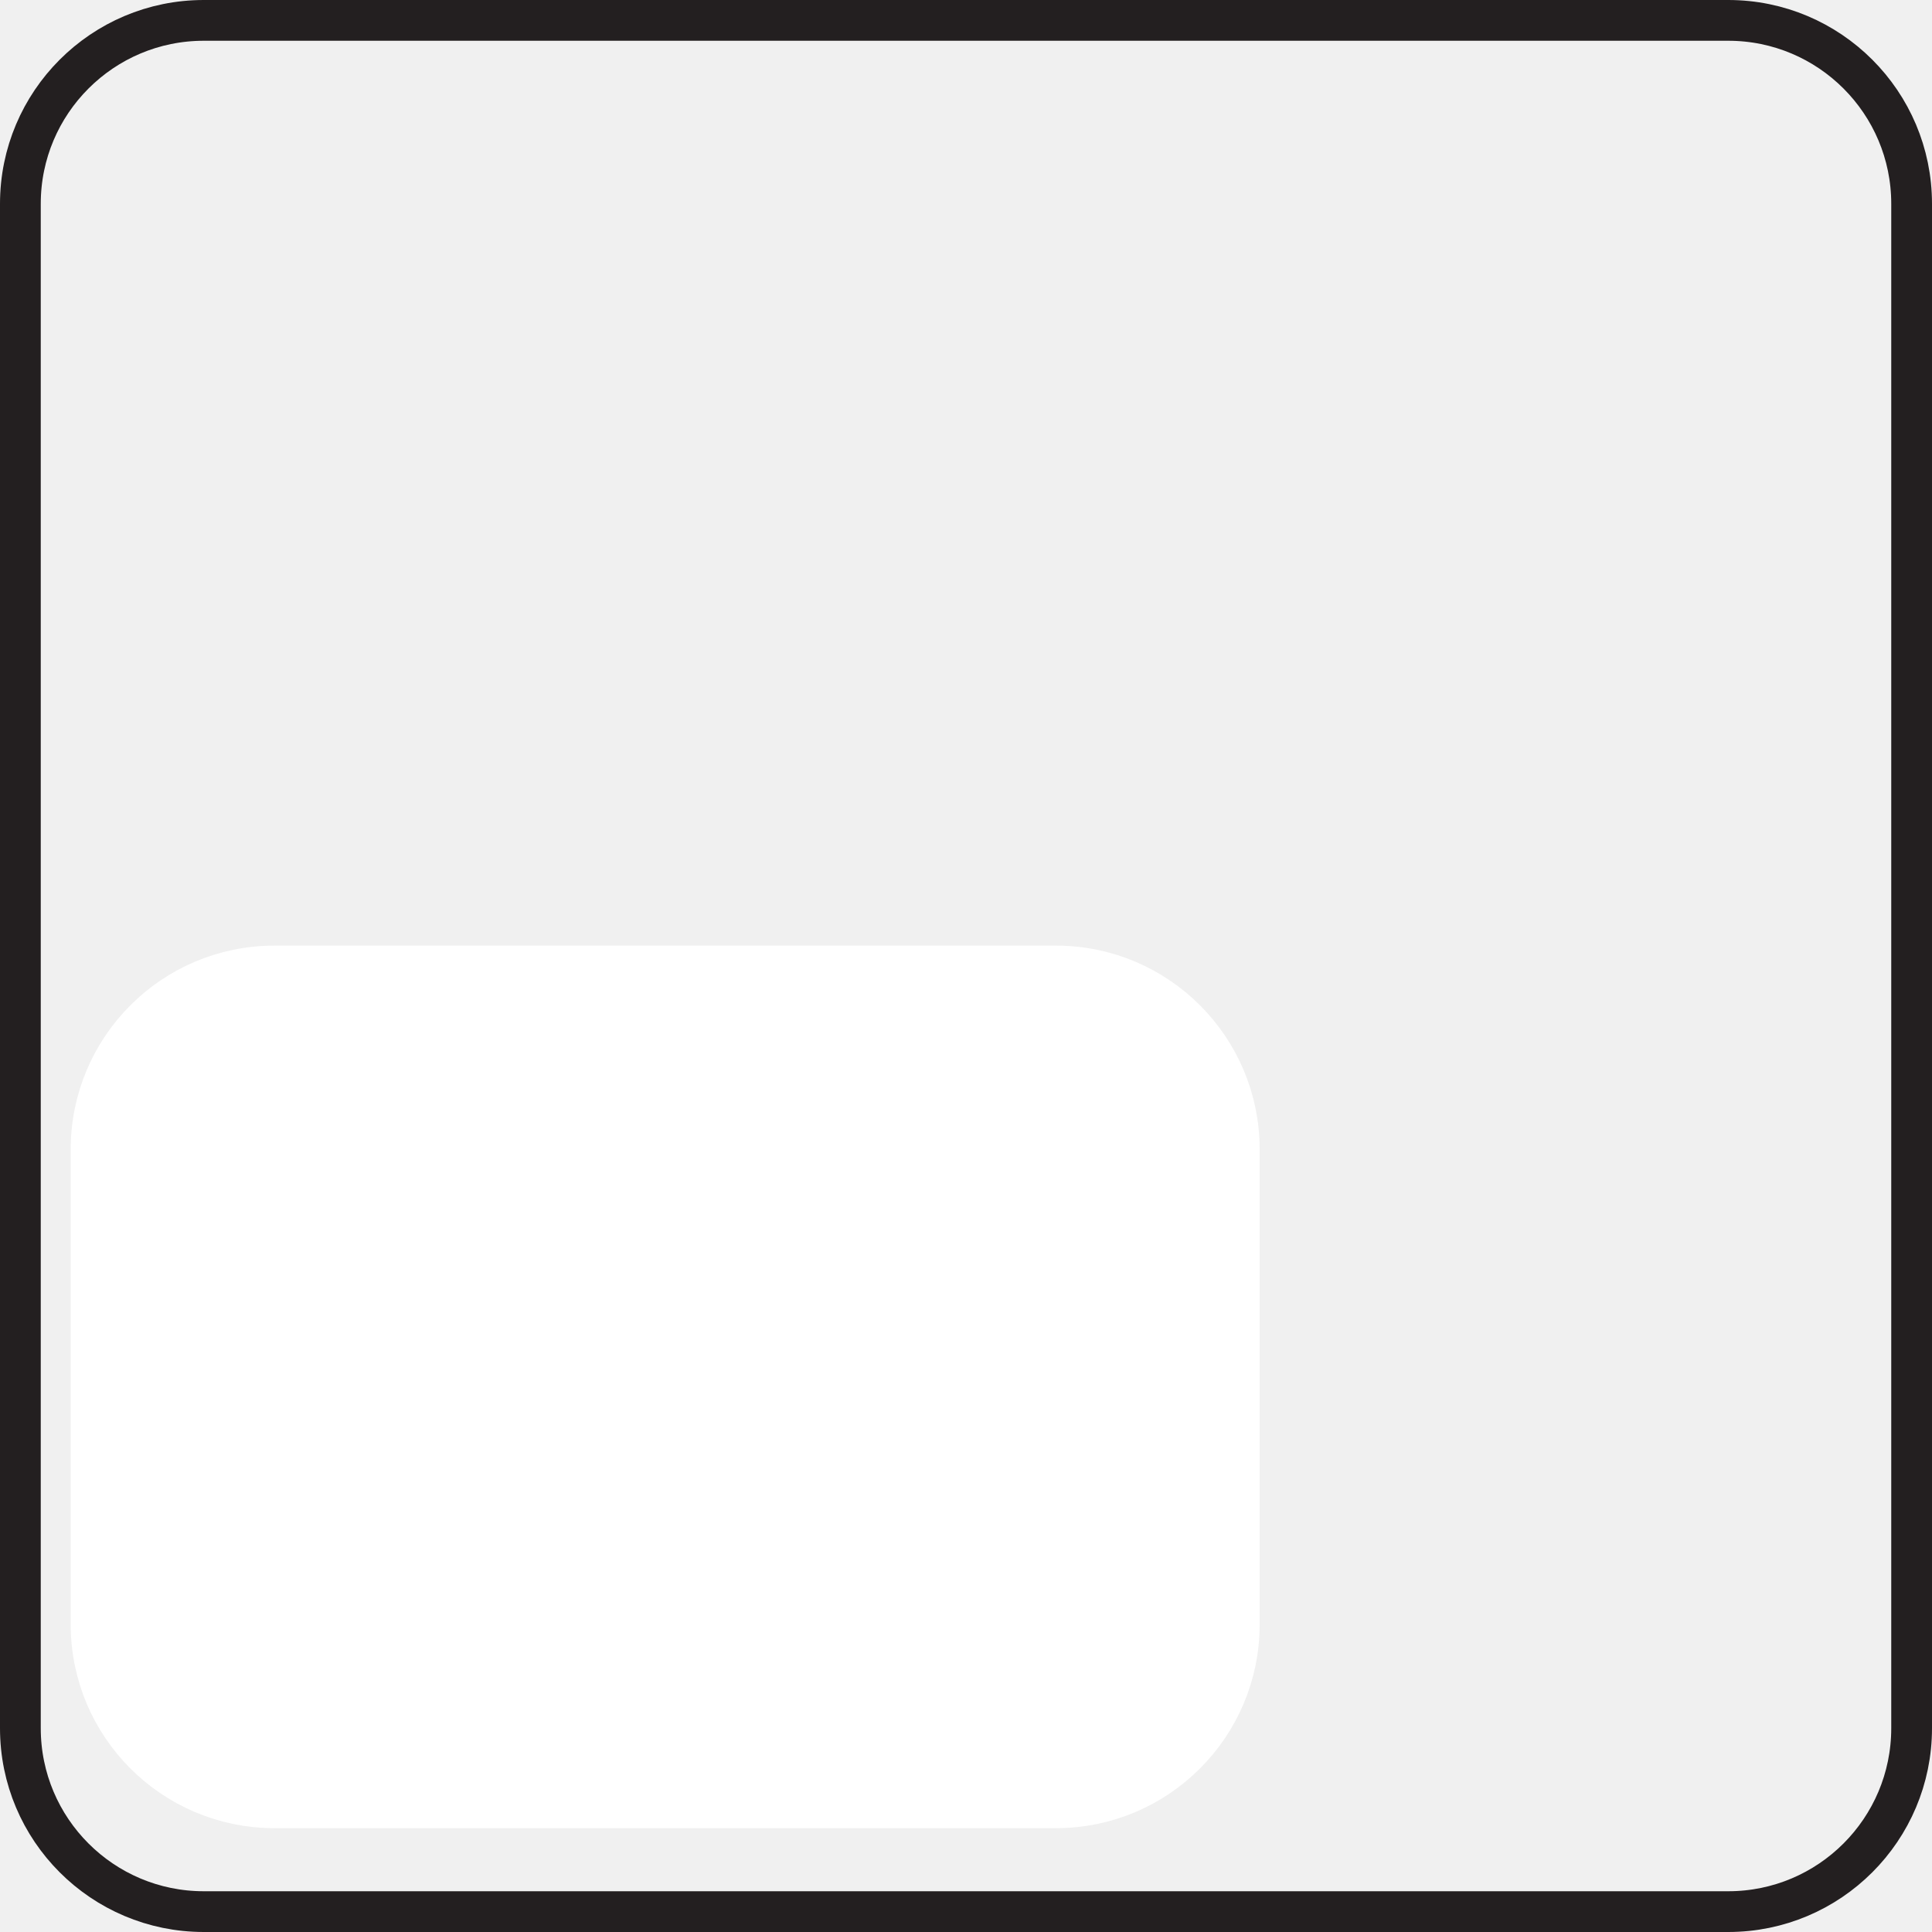
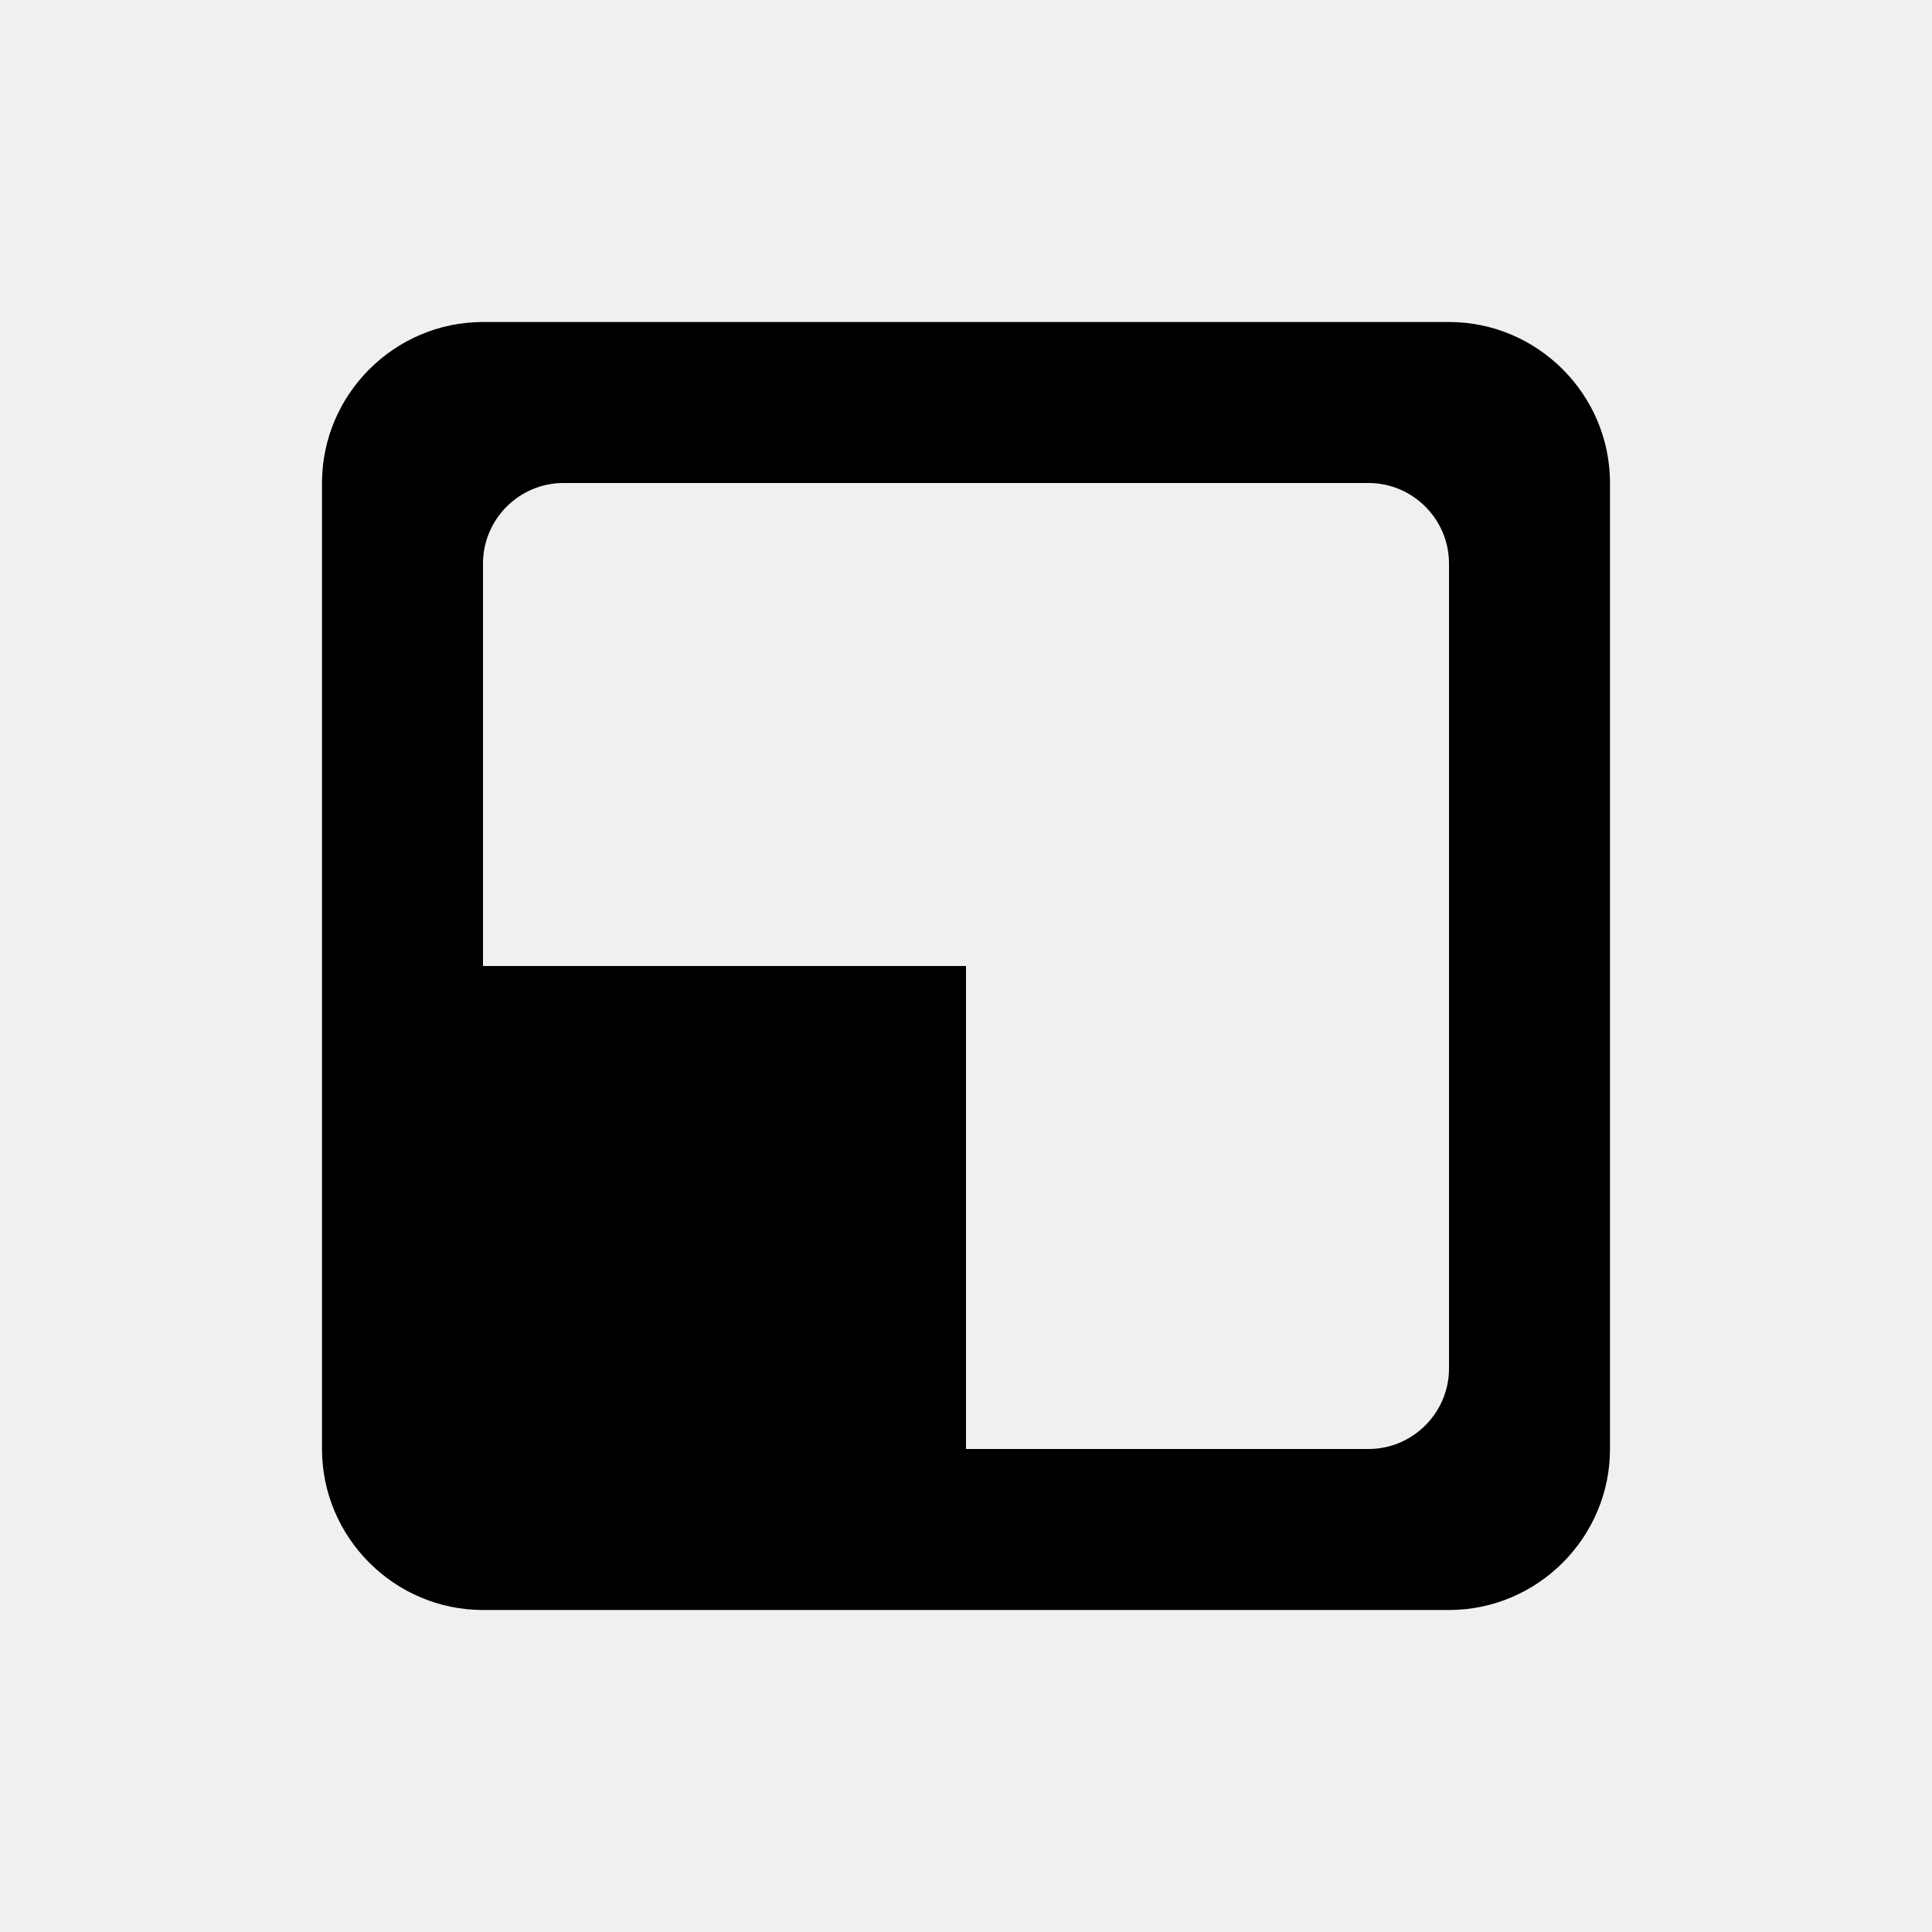
- <svg xmlns="http://www.w3.org/2000/svg" id="Layer_1" data-name="Layer 1" viewBox="0 0 948.03 948.03">
-   <defs>
-     <style>
-       .cls-1 {
-         fill: #fff;
-         stroke: #fff;
-       }
- 
-       .cls-1, .cls-2 {
-         stroke-miterlimit: 10;
-         stroke-width: 20px;
-       }
- 
-       .cls-2 {
-         fill: none;
-         stroke: #231f20;
-       }
-     </style>
-   </defs>
-   <rect class="cls-2" x="10" y="10" width="928.03" height="928.03" rx="90" ry="90" />
-   <rect class="cls-1" x="44.69" y="474.01" width="563.43" height="413.07" rx="90" ry="90" />
+ <svg xmlns="http://www.w3.org/2000/svg" width="96" height="96" viewBox="0 0 96 96" fill="none">
+   <path fill-rule="evenodd" clip-rule="evenodd" d="M24 16H72C76.4 16 80 19.6 80 24V72C80 76.4 76.4 80 72 80H24C19.6 80 16 76.4 16 72V24C16 19.6 19.6 16 24 16ZM48 72H68C70.2 72 72 70.2 72 68V28C72 25.8 70.2 24 68 24H28C25.8 24 24 25.8 24 28V48H48V72Z" fill="currentColor" />
</svg>
